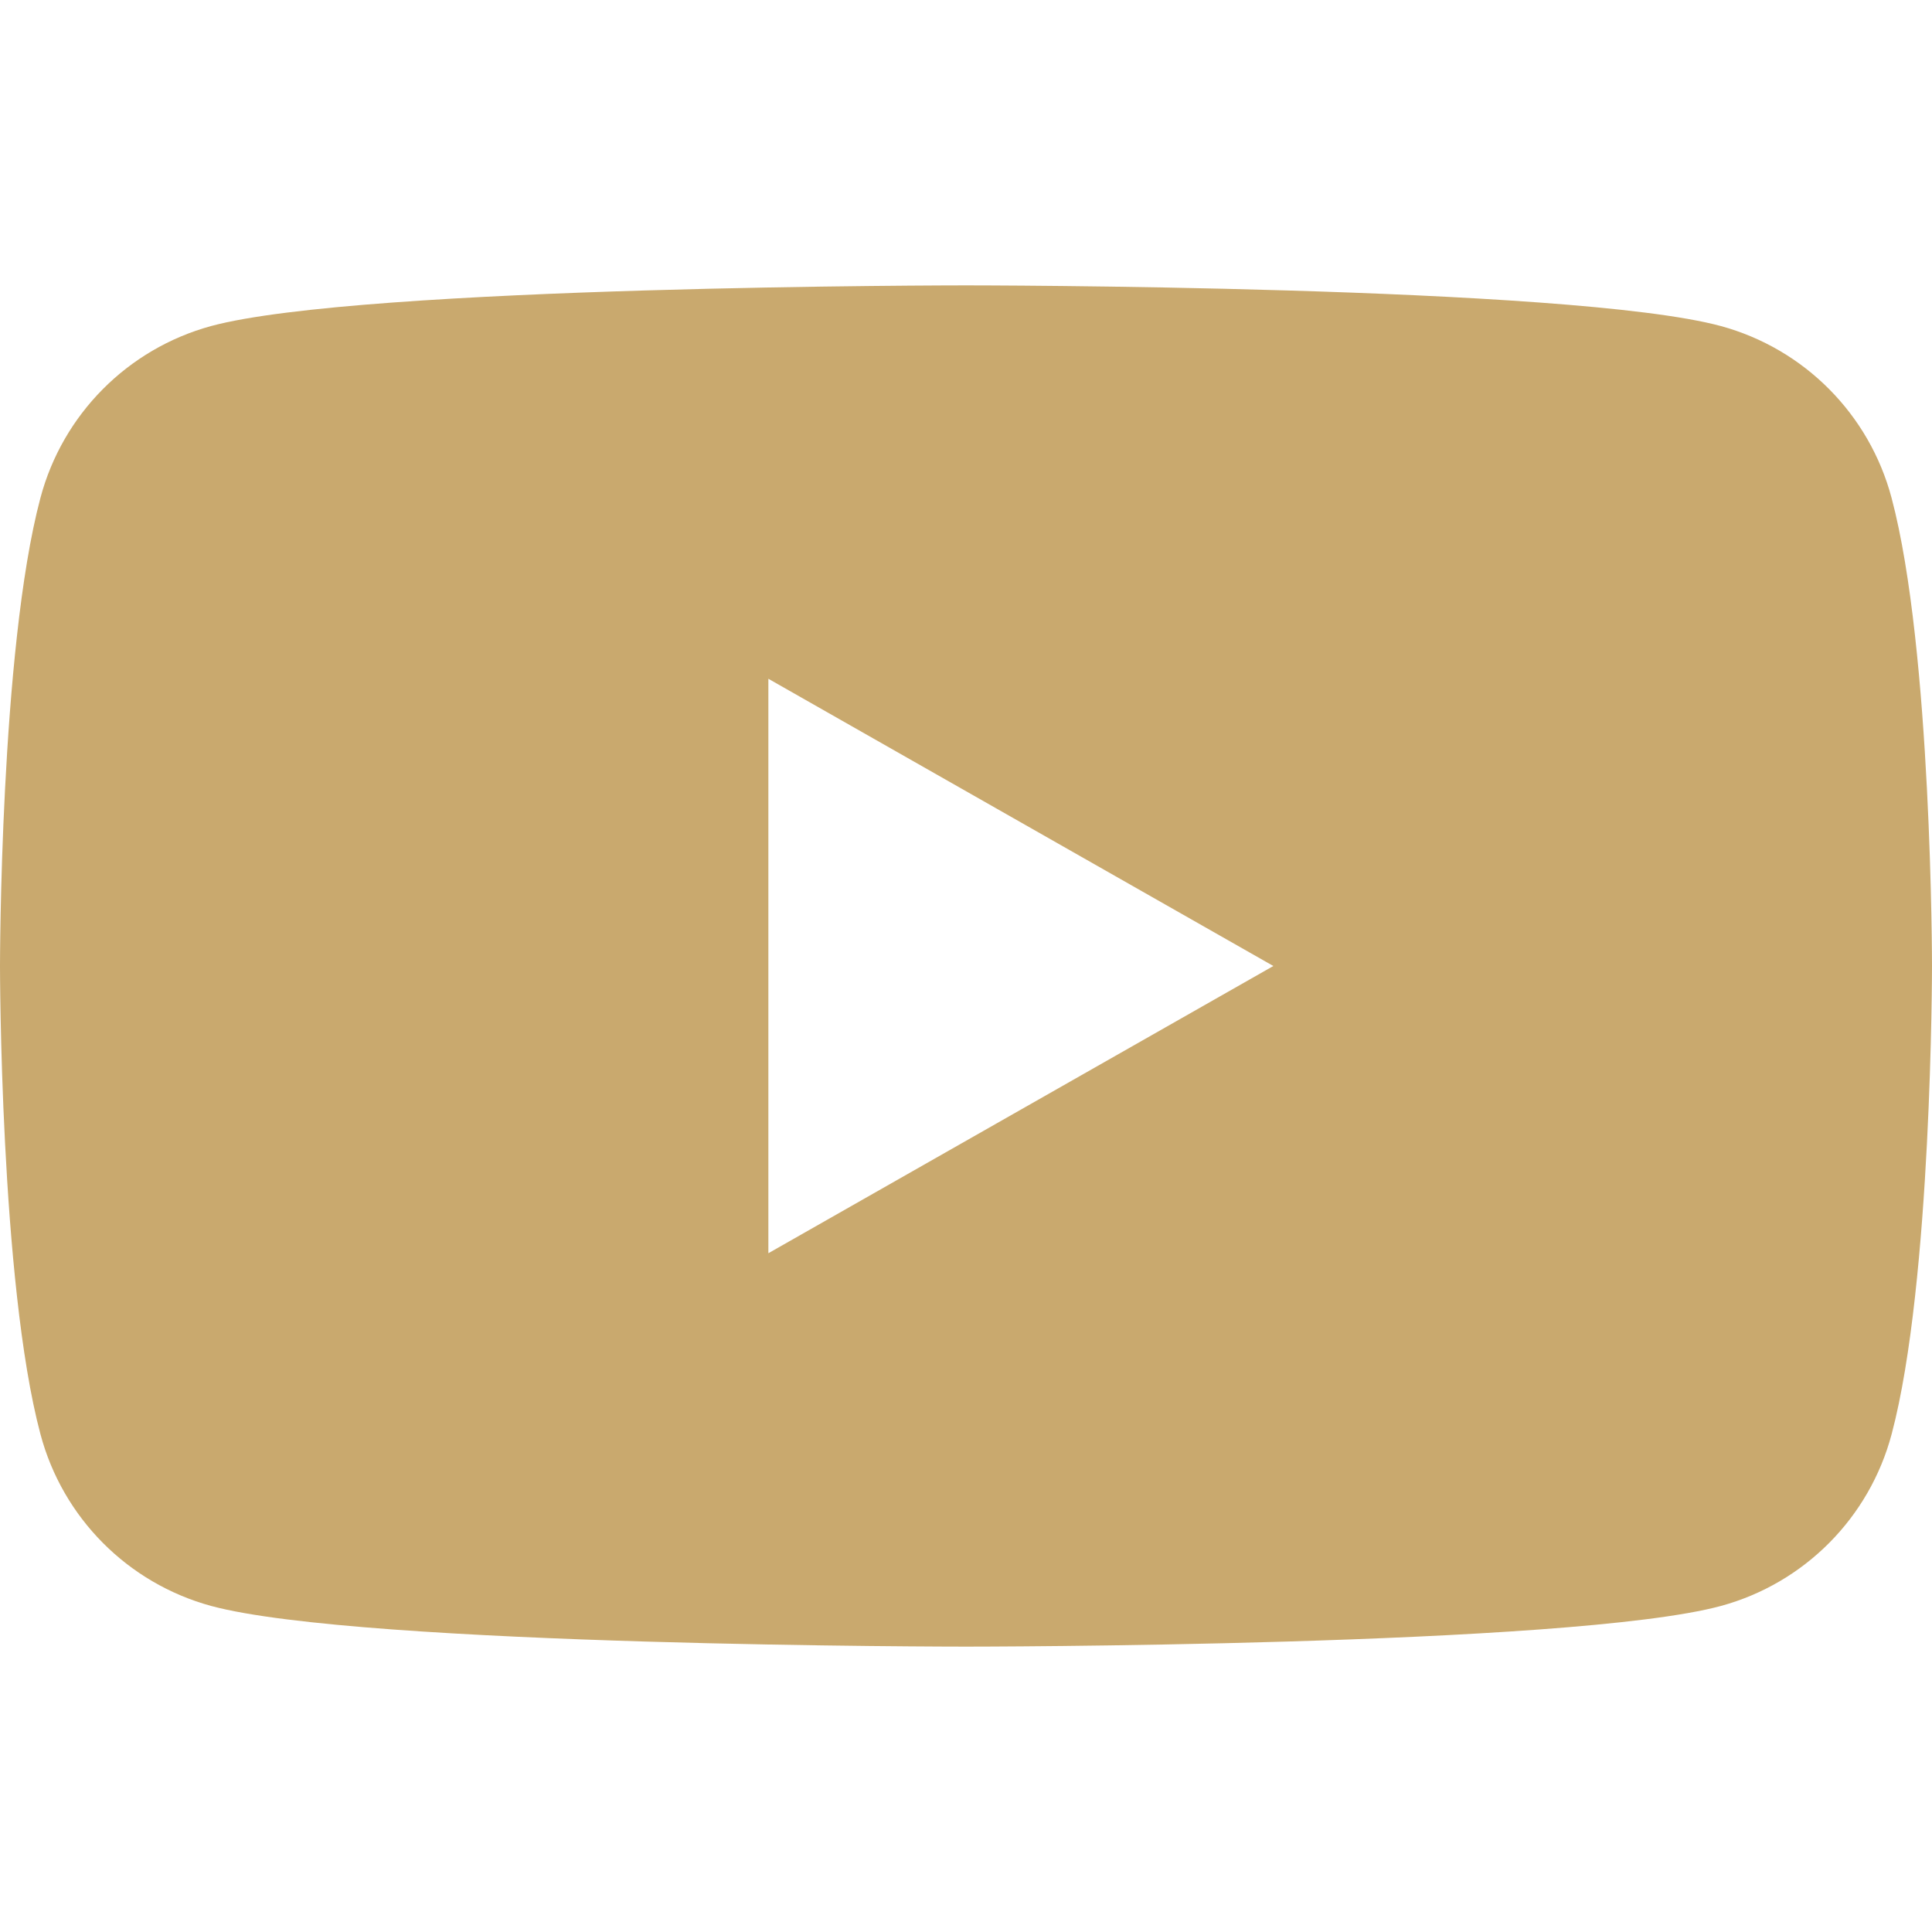
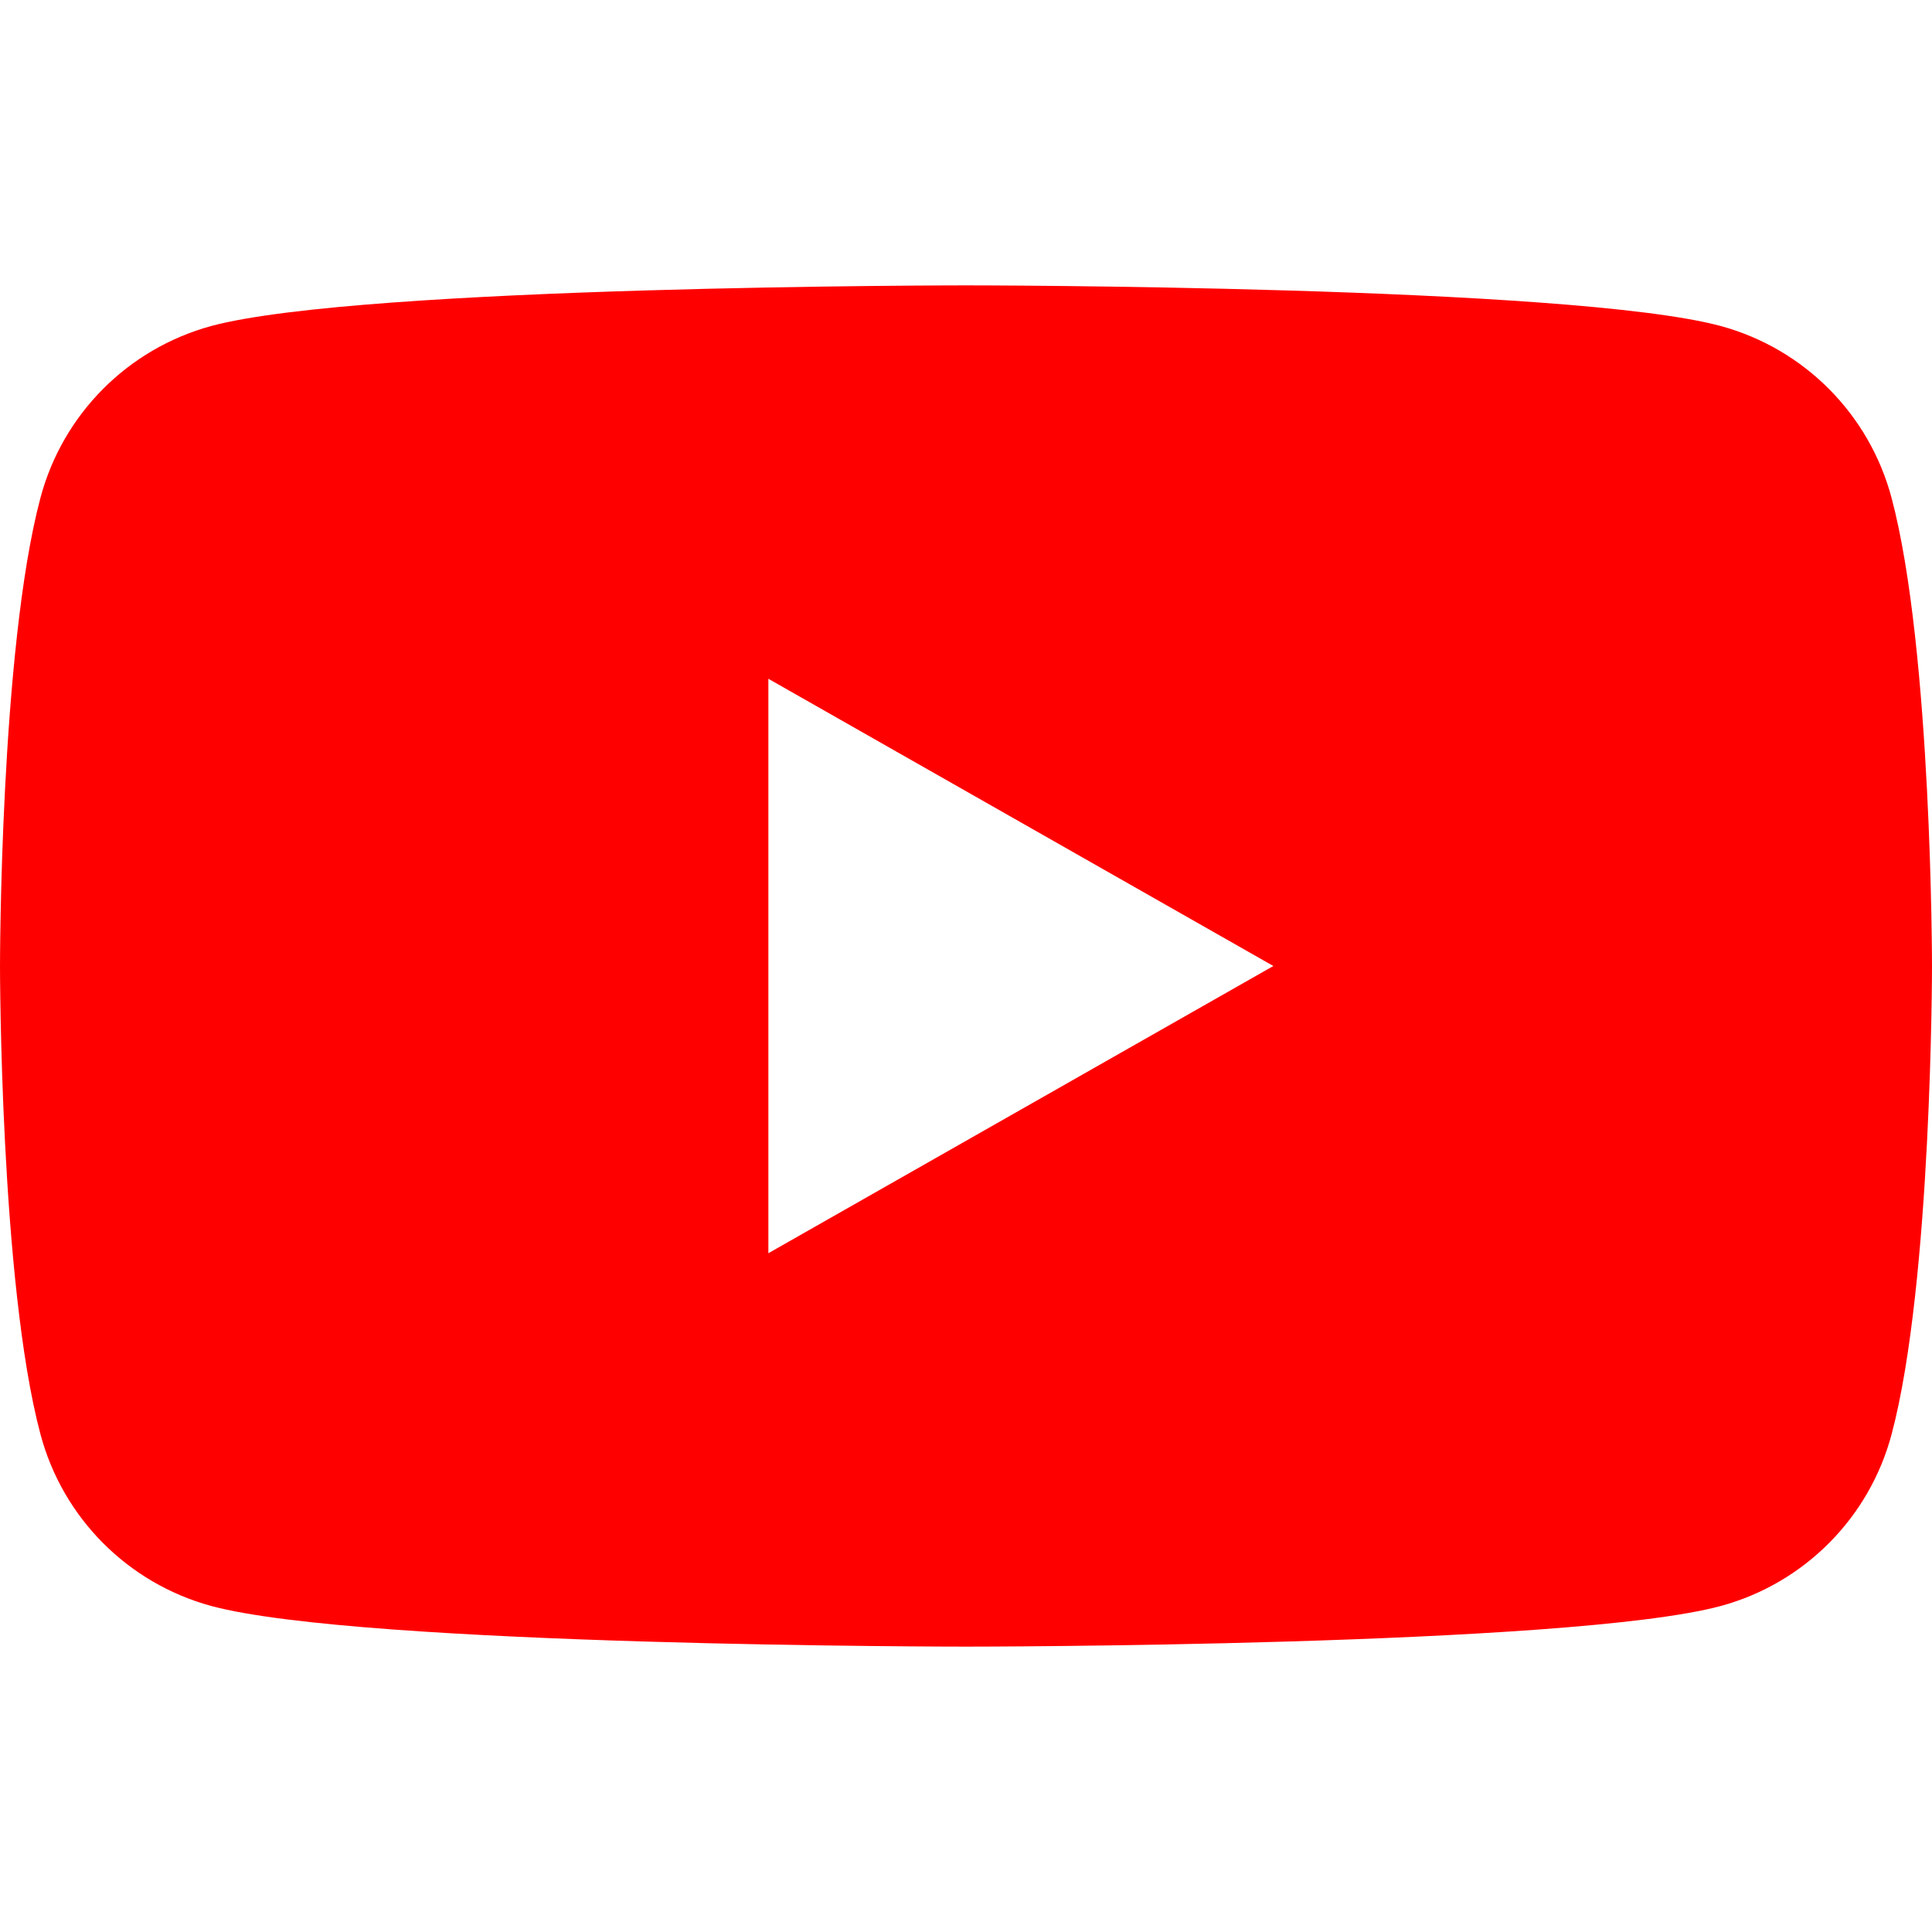
- <svg xmlns="http://www.w3.org/2000/svg" fill="#c9a96e" role="img" viewBox="0 0 24 24">
+ <svg xmlns="http://www.w3.org/2000/svg" fill="#FF0000" role="img" viewBox="0 0 24 24">
  <path d="M23.498 6.186a3.016 3.016 0 0 0-2.122-2.136C19.505 3.545 12 3.545 12 3.545s-7.505 0-9.377.505A3.017 3.017 0 0 0 .502 6.186C0 8.07 0 12 0 12s0 3.93.502 5.814a3.016 3.016 0 0 0 2.122 2.136c1.871.505 9.376.505 9.376.505s7.505 0 9.377-.505a3.015 3.015 0 0 0 2.122-2.136C24 15.93 24 12 24 12s0-3.93-.502-5.814zM9.545 15.568V8.432L15.818 12l-6.273 3.568z" />
</svg>
